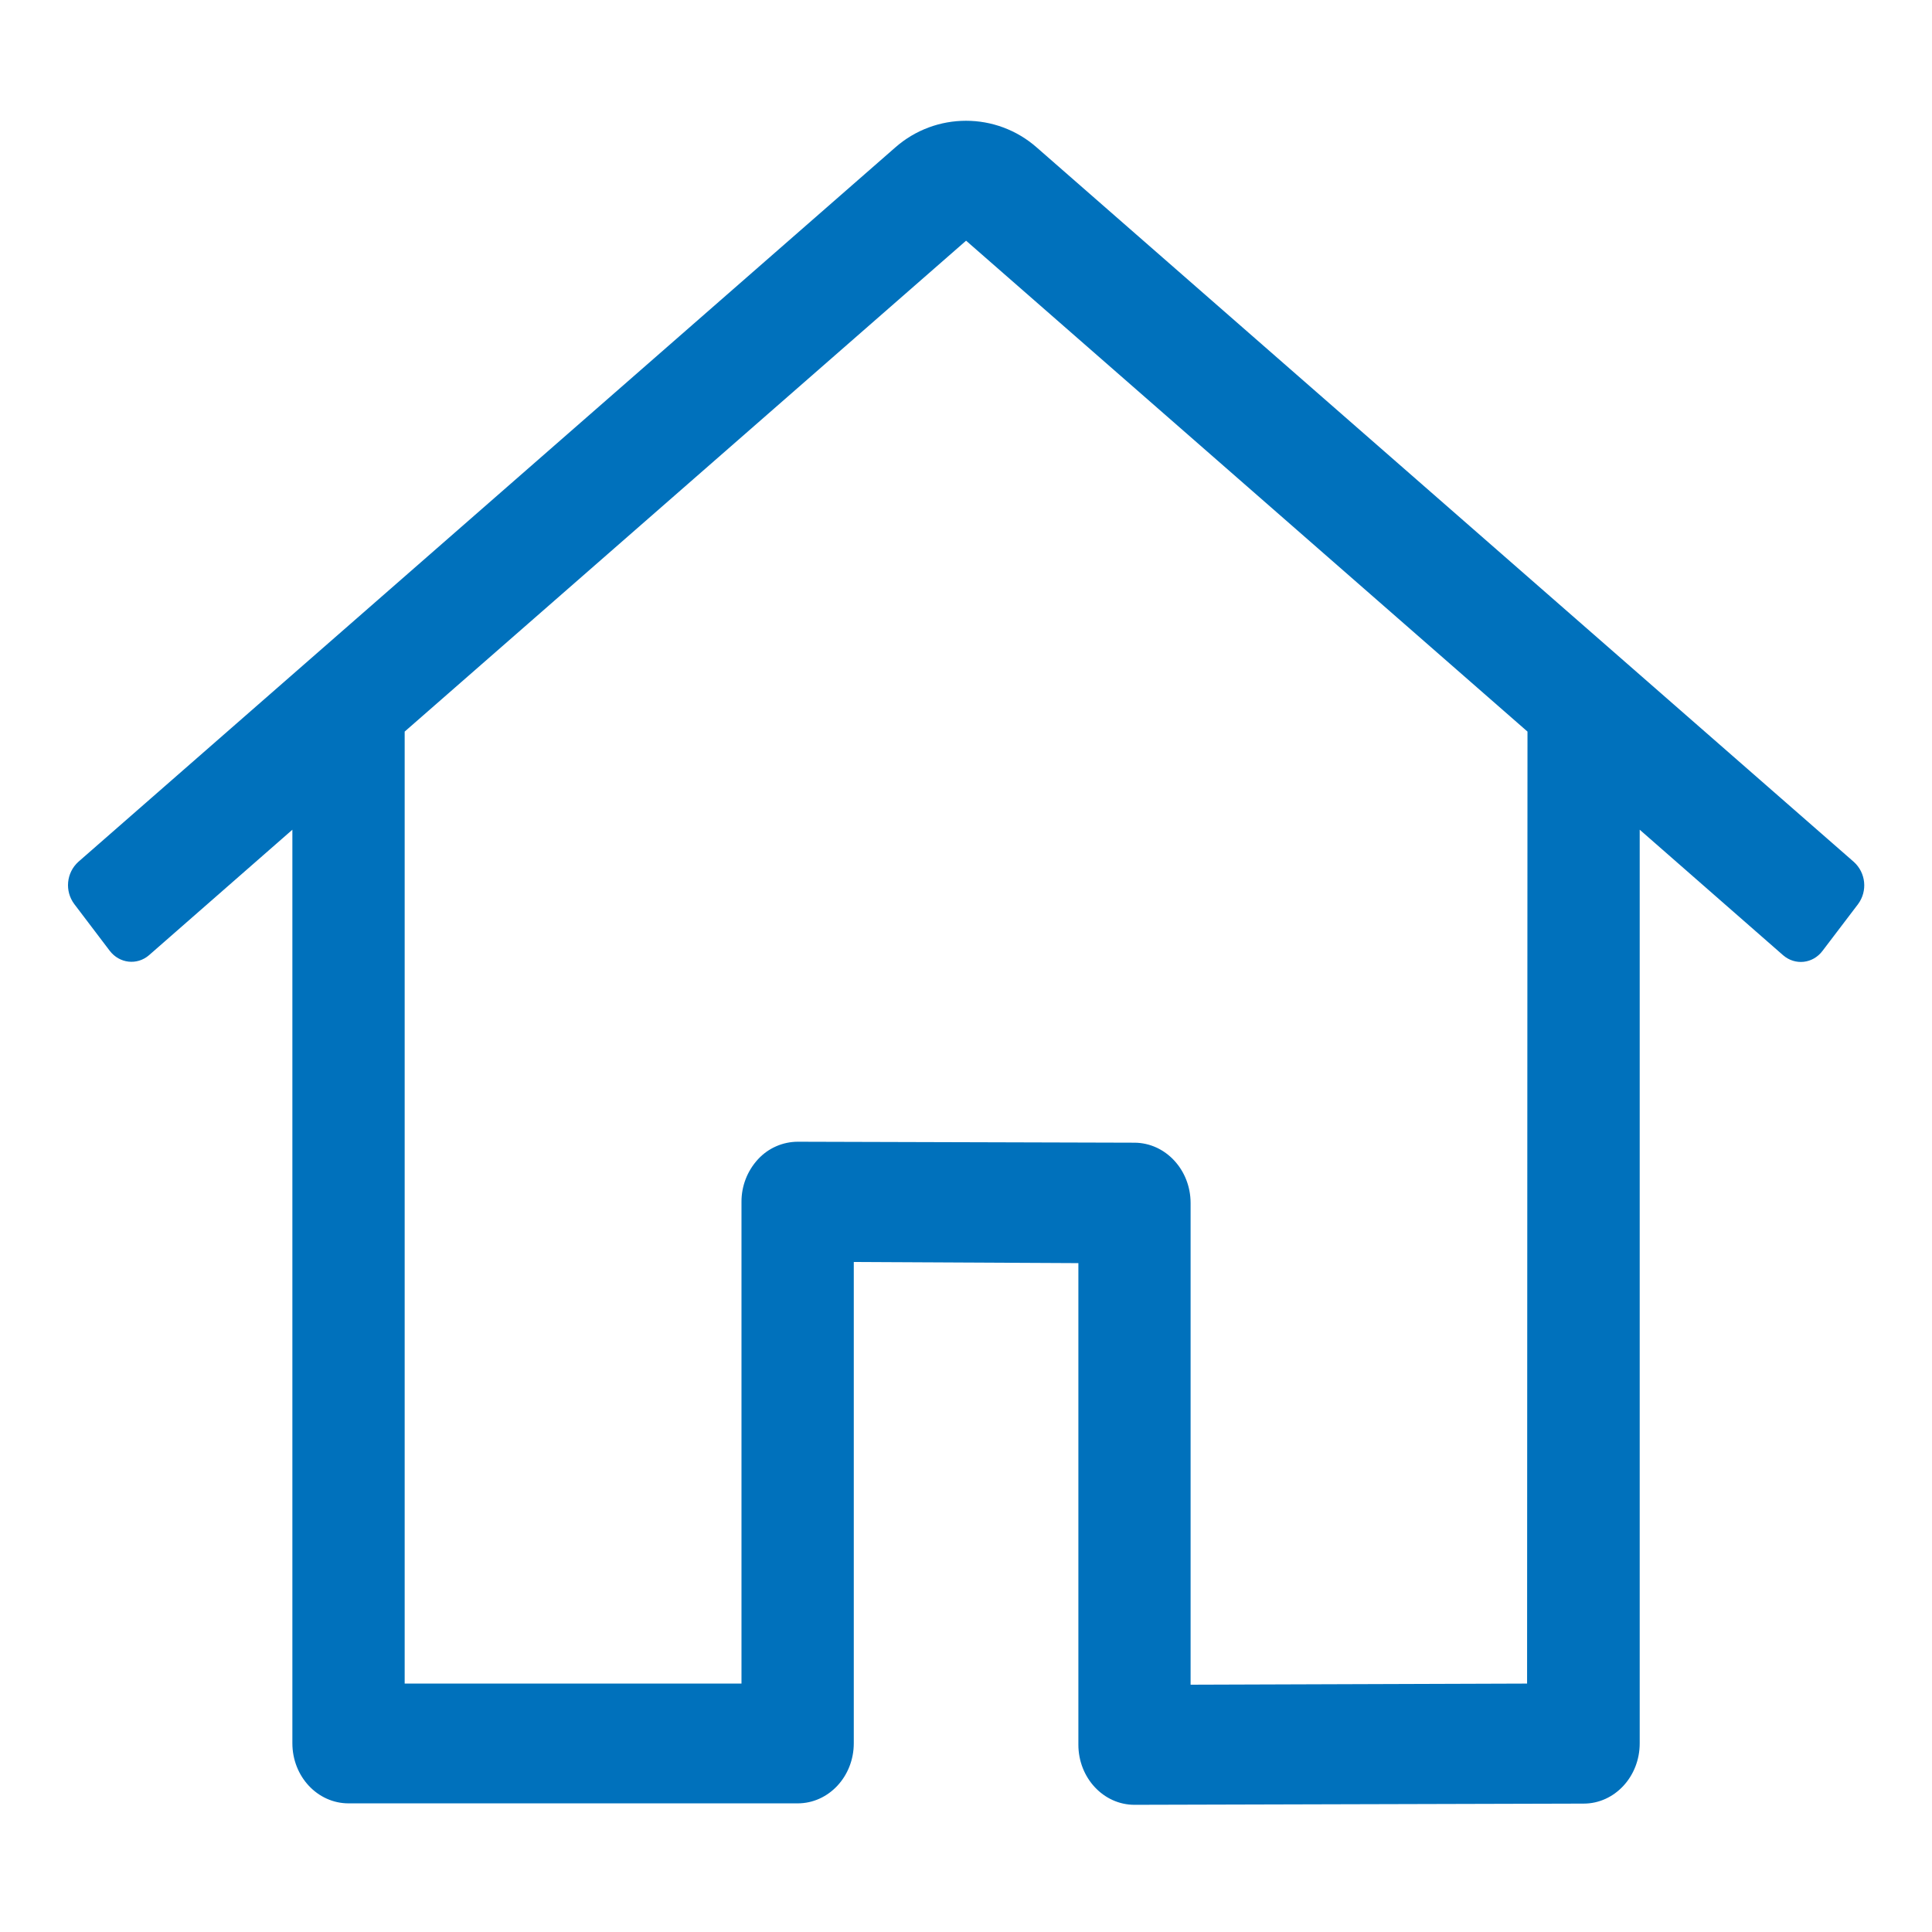
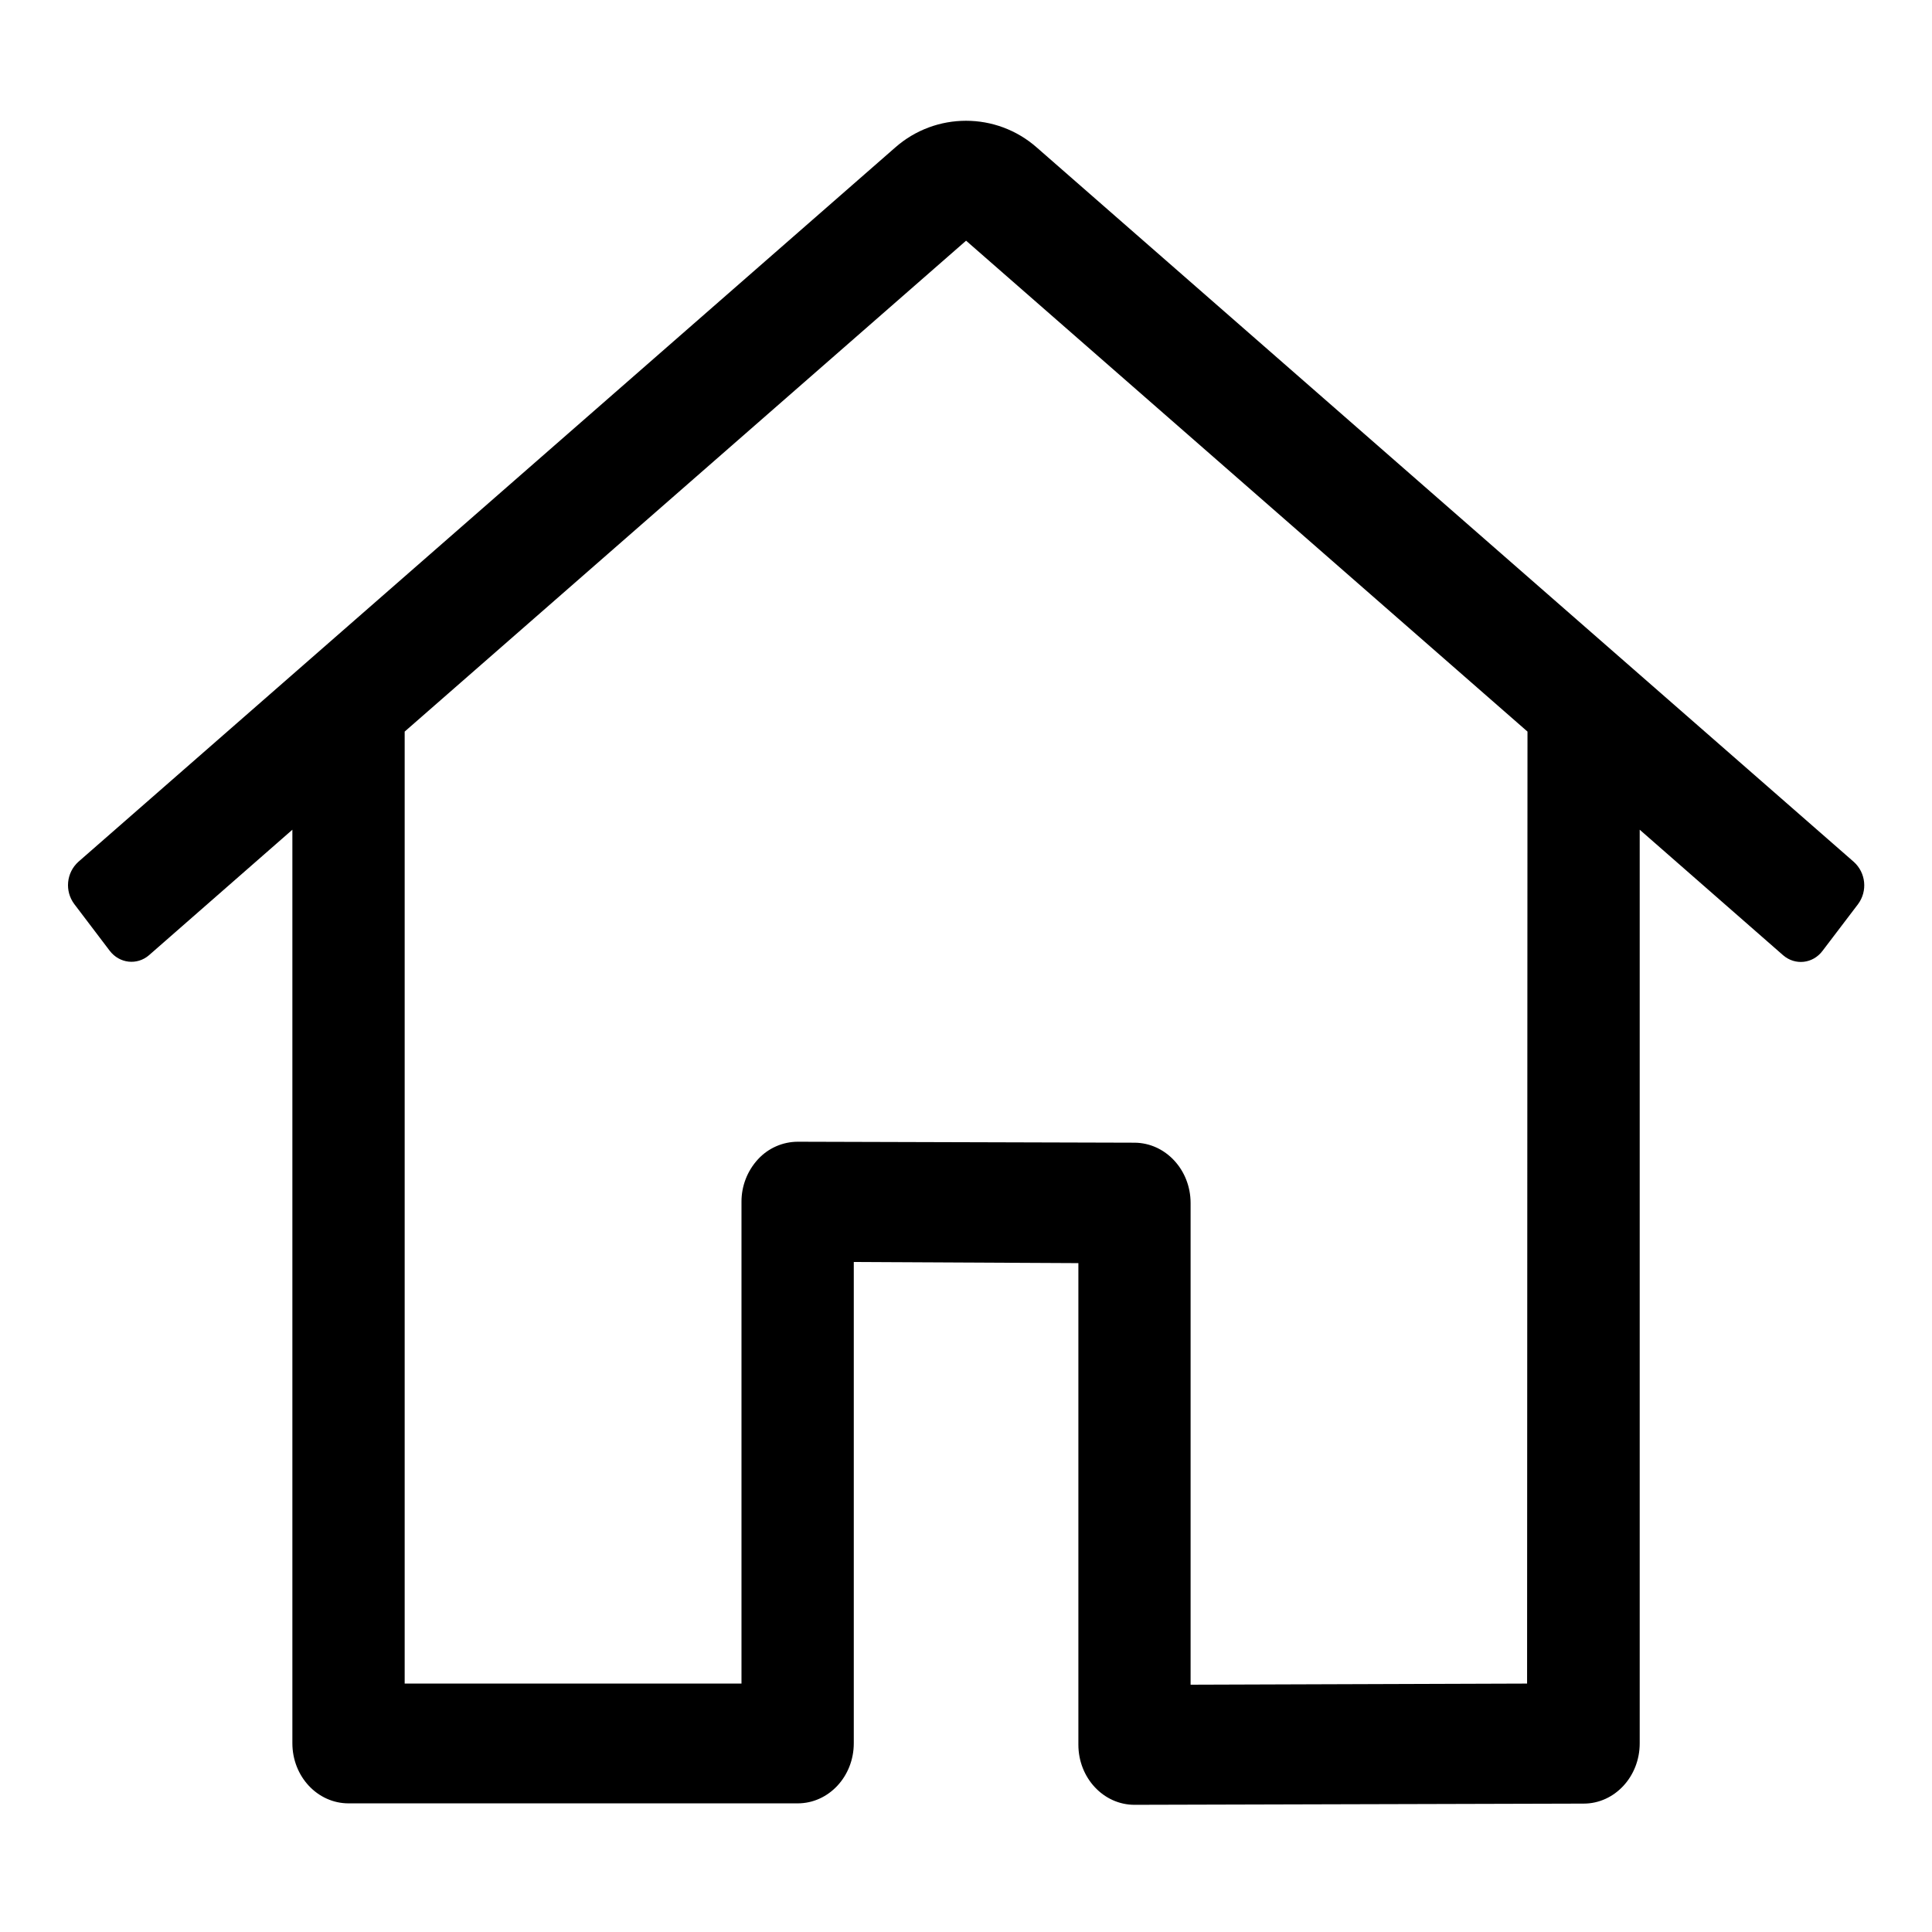
<svg xmlns="http://www.w3.org/2000/svg" width="24px" height="24px" viewBox="0 0 24 24">
-   <path d="M23.028 10.706L12.88 1.833a1.33 1.33 0 00-1.76 0L.973 10.706a.392.392 0 00-.05.525l.44.58c.121.158.339.183.488.055l1.781-1.559v11.348c0 .413.312.747.698.747h5.579c.385 0 .697-.334.697-.747v-5.978l2.79.014v5.982c0 .412.312.747.697.747l5.58-.015c.384 0 .696-.335.696-.748v-11.35l1.781 1.559c.15.13.37.106.49-.054l.441-.58a.392.392 0 00-.053-.526zM18.97 20.914h.004l-4.184.014v-5.986c-.001-.41-.311-.744-.695-.747l-4.185-.012a.674.674 0 00-.494.218.775.775 0 00-.205.529v5.984H5.027V9.088l6.974-6.098 6.974 6.098-.005 11.826z" fill="#0071BC" fill-rule="nonzero" />
+   <path d="M23.028 10.706L12.88 1.833a1.33 1.33 0 00-1.76 0L.973 10.706a.392.392 0 00-.05.525l.44.58c.121.158.339.183.488.055l1.781-1.559v11.348c0 .413.312.747.698.747h5.579c.385 0 .697-.334.697-.747v-5.978l2.79.014v5.982c0 .412.312.747.697.747l5.58-.015c.384 0 .696-.335.696-.748v-11.35l1.781 1.559c.15.13.37.106.49-.054l.441-.58a.392.392 0 00-.053-.526zM18.97 20.914h.004l-4.184.014v-5.986c-.001-.41-.311-.744-.695-.747l-4.185-.012a.674.674 0 00-.494.218.775.775 0 00-.205.529v5.984H5.027V9.088l6.974-6.098 6.974 6.098-.005 11.826z" fill="#000" fill-rule="nonzero" />
</svg>
